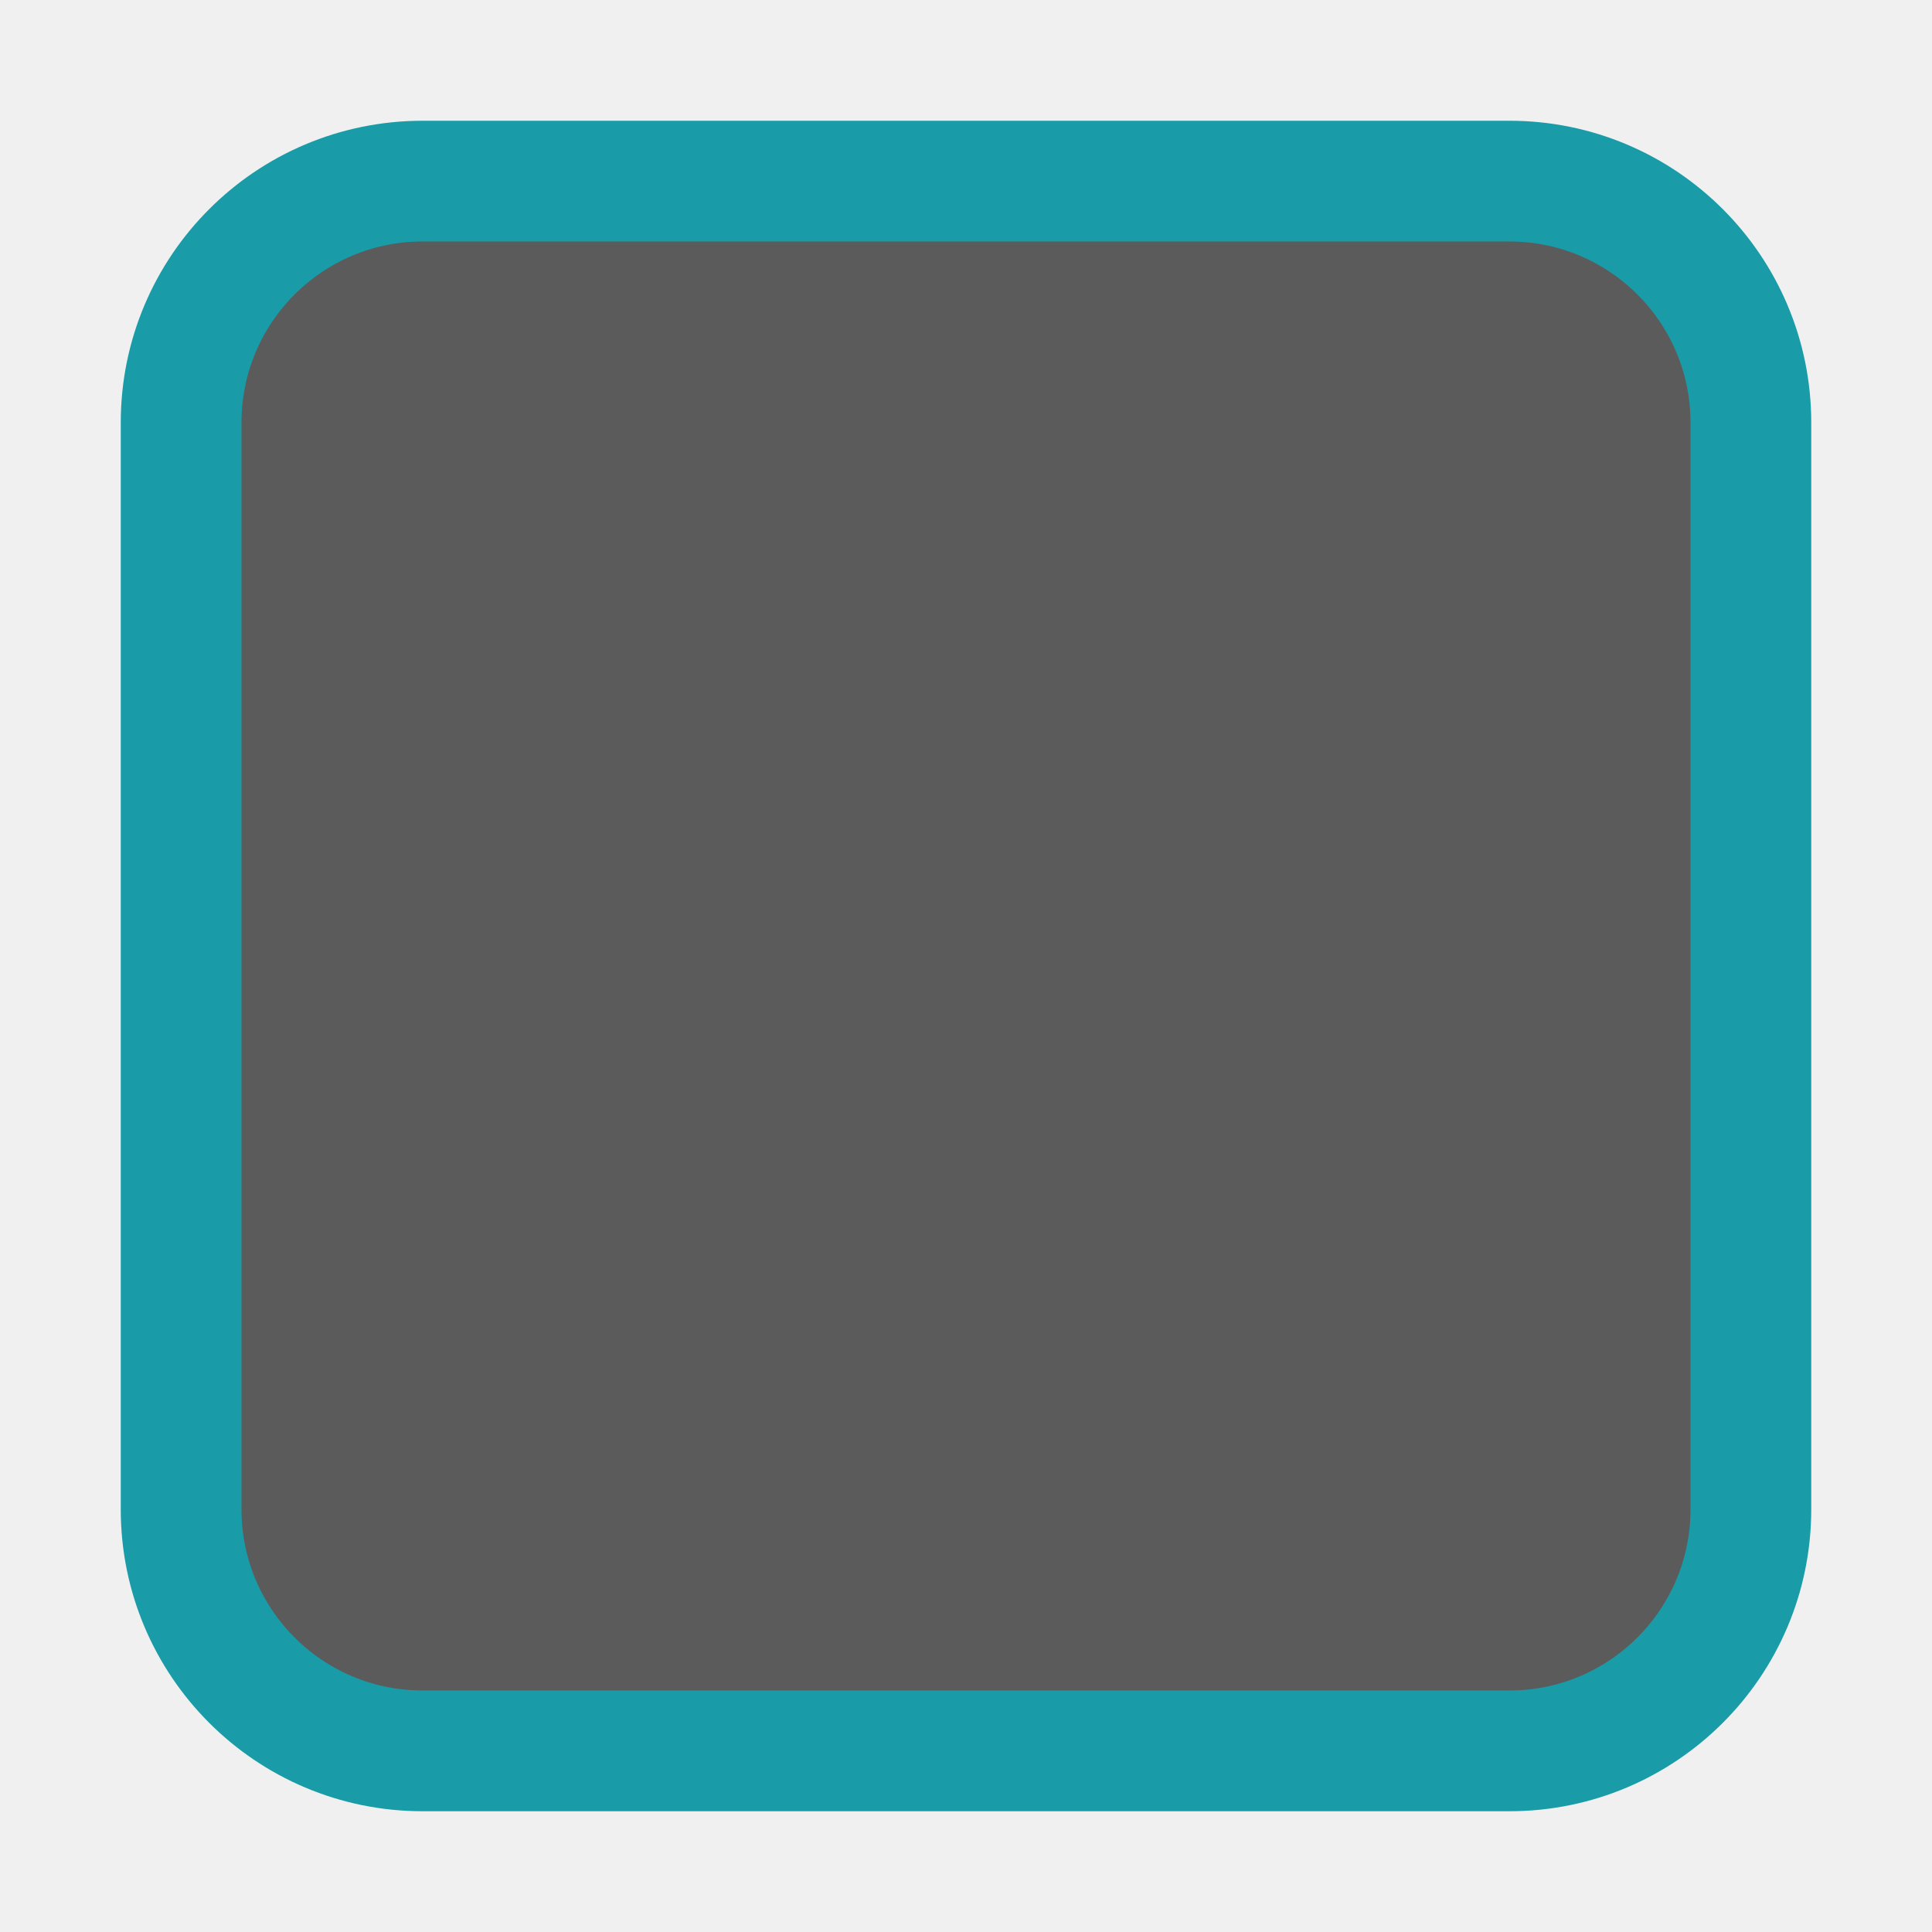
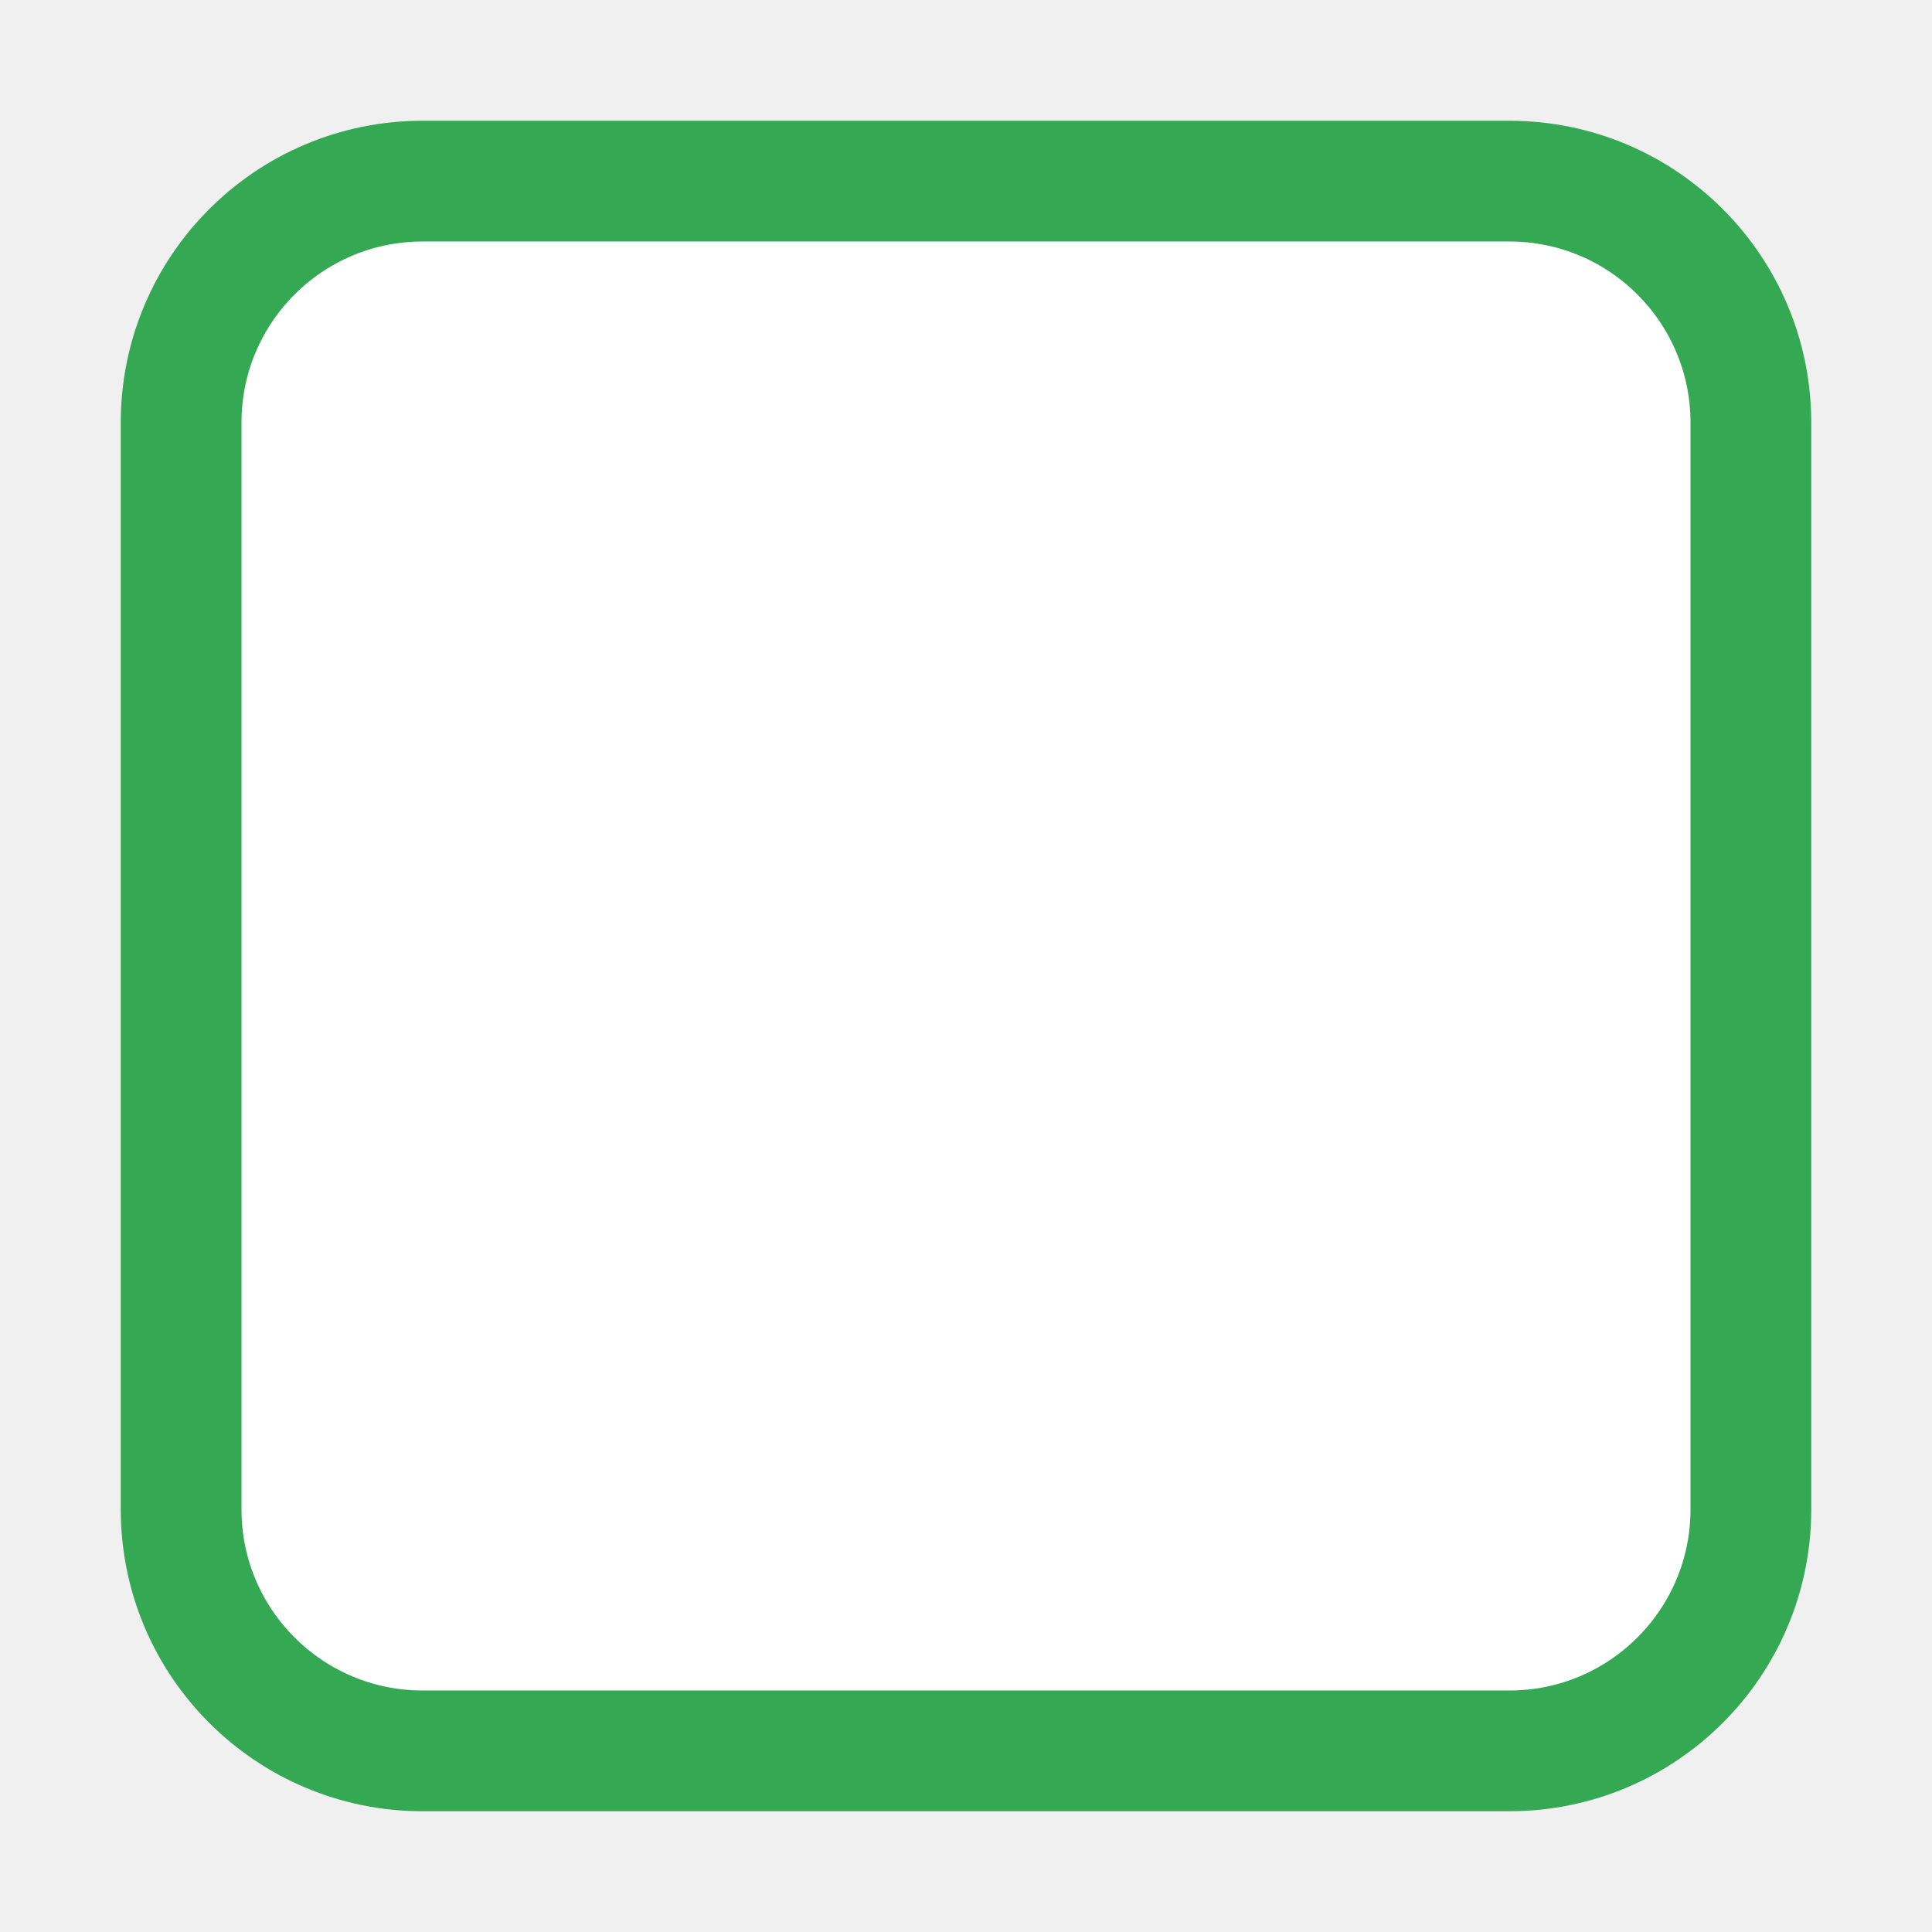
<svg xmlns="http://www.w3.org/2000/svg" width="16" height="16" id="svg2" version="1.1">
  <defs id="defs4">
    <linearGradient id="linearGradient3768-6">
      <stop style="stop-color:#0f0f0f;stop-opacity:1;" offset="0" id="stop3770-6" />
      <stop id="stop3778-2" offset="0.078" style="stop-color:#171717;stop-opacity:1;" />
      <stop style="stop-color:#171717;stop-opacity:1;" offset="0.974" id="stop3774-0" />
      <stop style="stop-color:#1b1b1b;stop-opacity:1;" offset="1" id="stop3776-1" />
    </linearGradient>
  </defs>
  <g id="layer1" transform="translate(0,-1036.362)">
-     <g transform="translate(-17,1036)" style="display:inline;opacity:1" id="checkbox-unchecked-dark">
-       <g id="sdsd-0-1">
-         <g id="scdsdcd-0-4" transform="translate(0,-30)">
-           <g style="display:inline" id="g15812-6-6-1-4-4" transform="matrix(0.9295198,0,0,0.9291437,-156.7507,-212.9618)">
-             <g transform="matrix(0.5089163,0,0,0.5173982,161.7932,197.5643)" id="g5489-2-9-6-8-8-9-7" style="display:inline">
-               <g id="g5428-8-1-4-0-0-65-8" />
+     <g transform="translate(-17,1036)" style="display:inline;opacity:1" id="checkbox-unchecked-9">
+       <g id="sdsd-0">
+         <g id="scdsdcd-0" transform="translate(0,-30)">
+           <g style="display:inline" id="g15812-6-6-1-4" transform="matrix(0.9295198,0,0,0.9291437,-156.7507,-212.9618)">
+             <g transform="matrix(0.5089163,0,0,0.5173982,161.7932,197.5643)" id="g5489-2-9-6-8-8-9" style="display:inline">
+               <g id="g5428-8-1-4-0-0-65" />
            </g>
          </g>
-           <rect y="30.362" x="17" height="16" width="16" id="rect13523-4-0" style="color:#000000;display:inline;overflow:visible;visibility:visible;fill:none;stroke:none;stroke-width:2;marker:none;enable-background:accumulate" />
-           <g id="g5400-2-47">
-             <rect ry="2" style="color:#000000;display:inline;overflow:visible;visibility:visible;fill:#5b5b5b;fill-opacity:1;stroke:#199ca8;stroke-width:1;stroke-linecap:butt;stroke-linejoin:round;stroke-miterlimit:4;stroke-dasharray:none;stroke-dashoffset:0;stroke-opacity:1;marker:none;enable-background:accumulate" id="rect5147-9-1-5-7-6-3-70" width="13" height="13" x="18.5" y="31.862" rx="2" />
+           <rect y="30.362" x="17" height="16" width="16" id="rect13523-4" style="color:#000000;display:inline;overflow:visible;visibility:visible;fill:none;stroke:none;stroke-width:2;marker:none;enable-background:accumulate" />
+           <g id="g5400-2">
+             <rect ry="2" style="color:#000000;display:inline;overflow:visible;visibility:visible;fill:#ffffff;fill-opacity:1;stroke:#35a854;stroke-width:1;stroke-linecap:butt;stroke-linejoin:round;stroke-miterlimit:4;stroke-dasharray:none;stroke-dashoffset:0;stroke-opacity:1;marker:none;enable-background:accumulate" id="rect5147-9-1-5-7-6-3" width="13" height="13" x="18.5" y="31.862" rx="2" />
          </g>
        </g>
      </g>
    </g>
  </g>
</svg>
